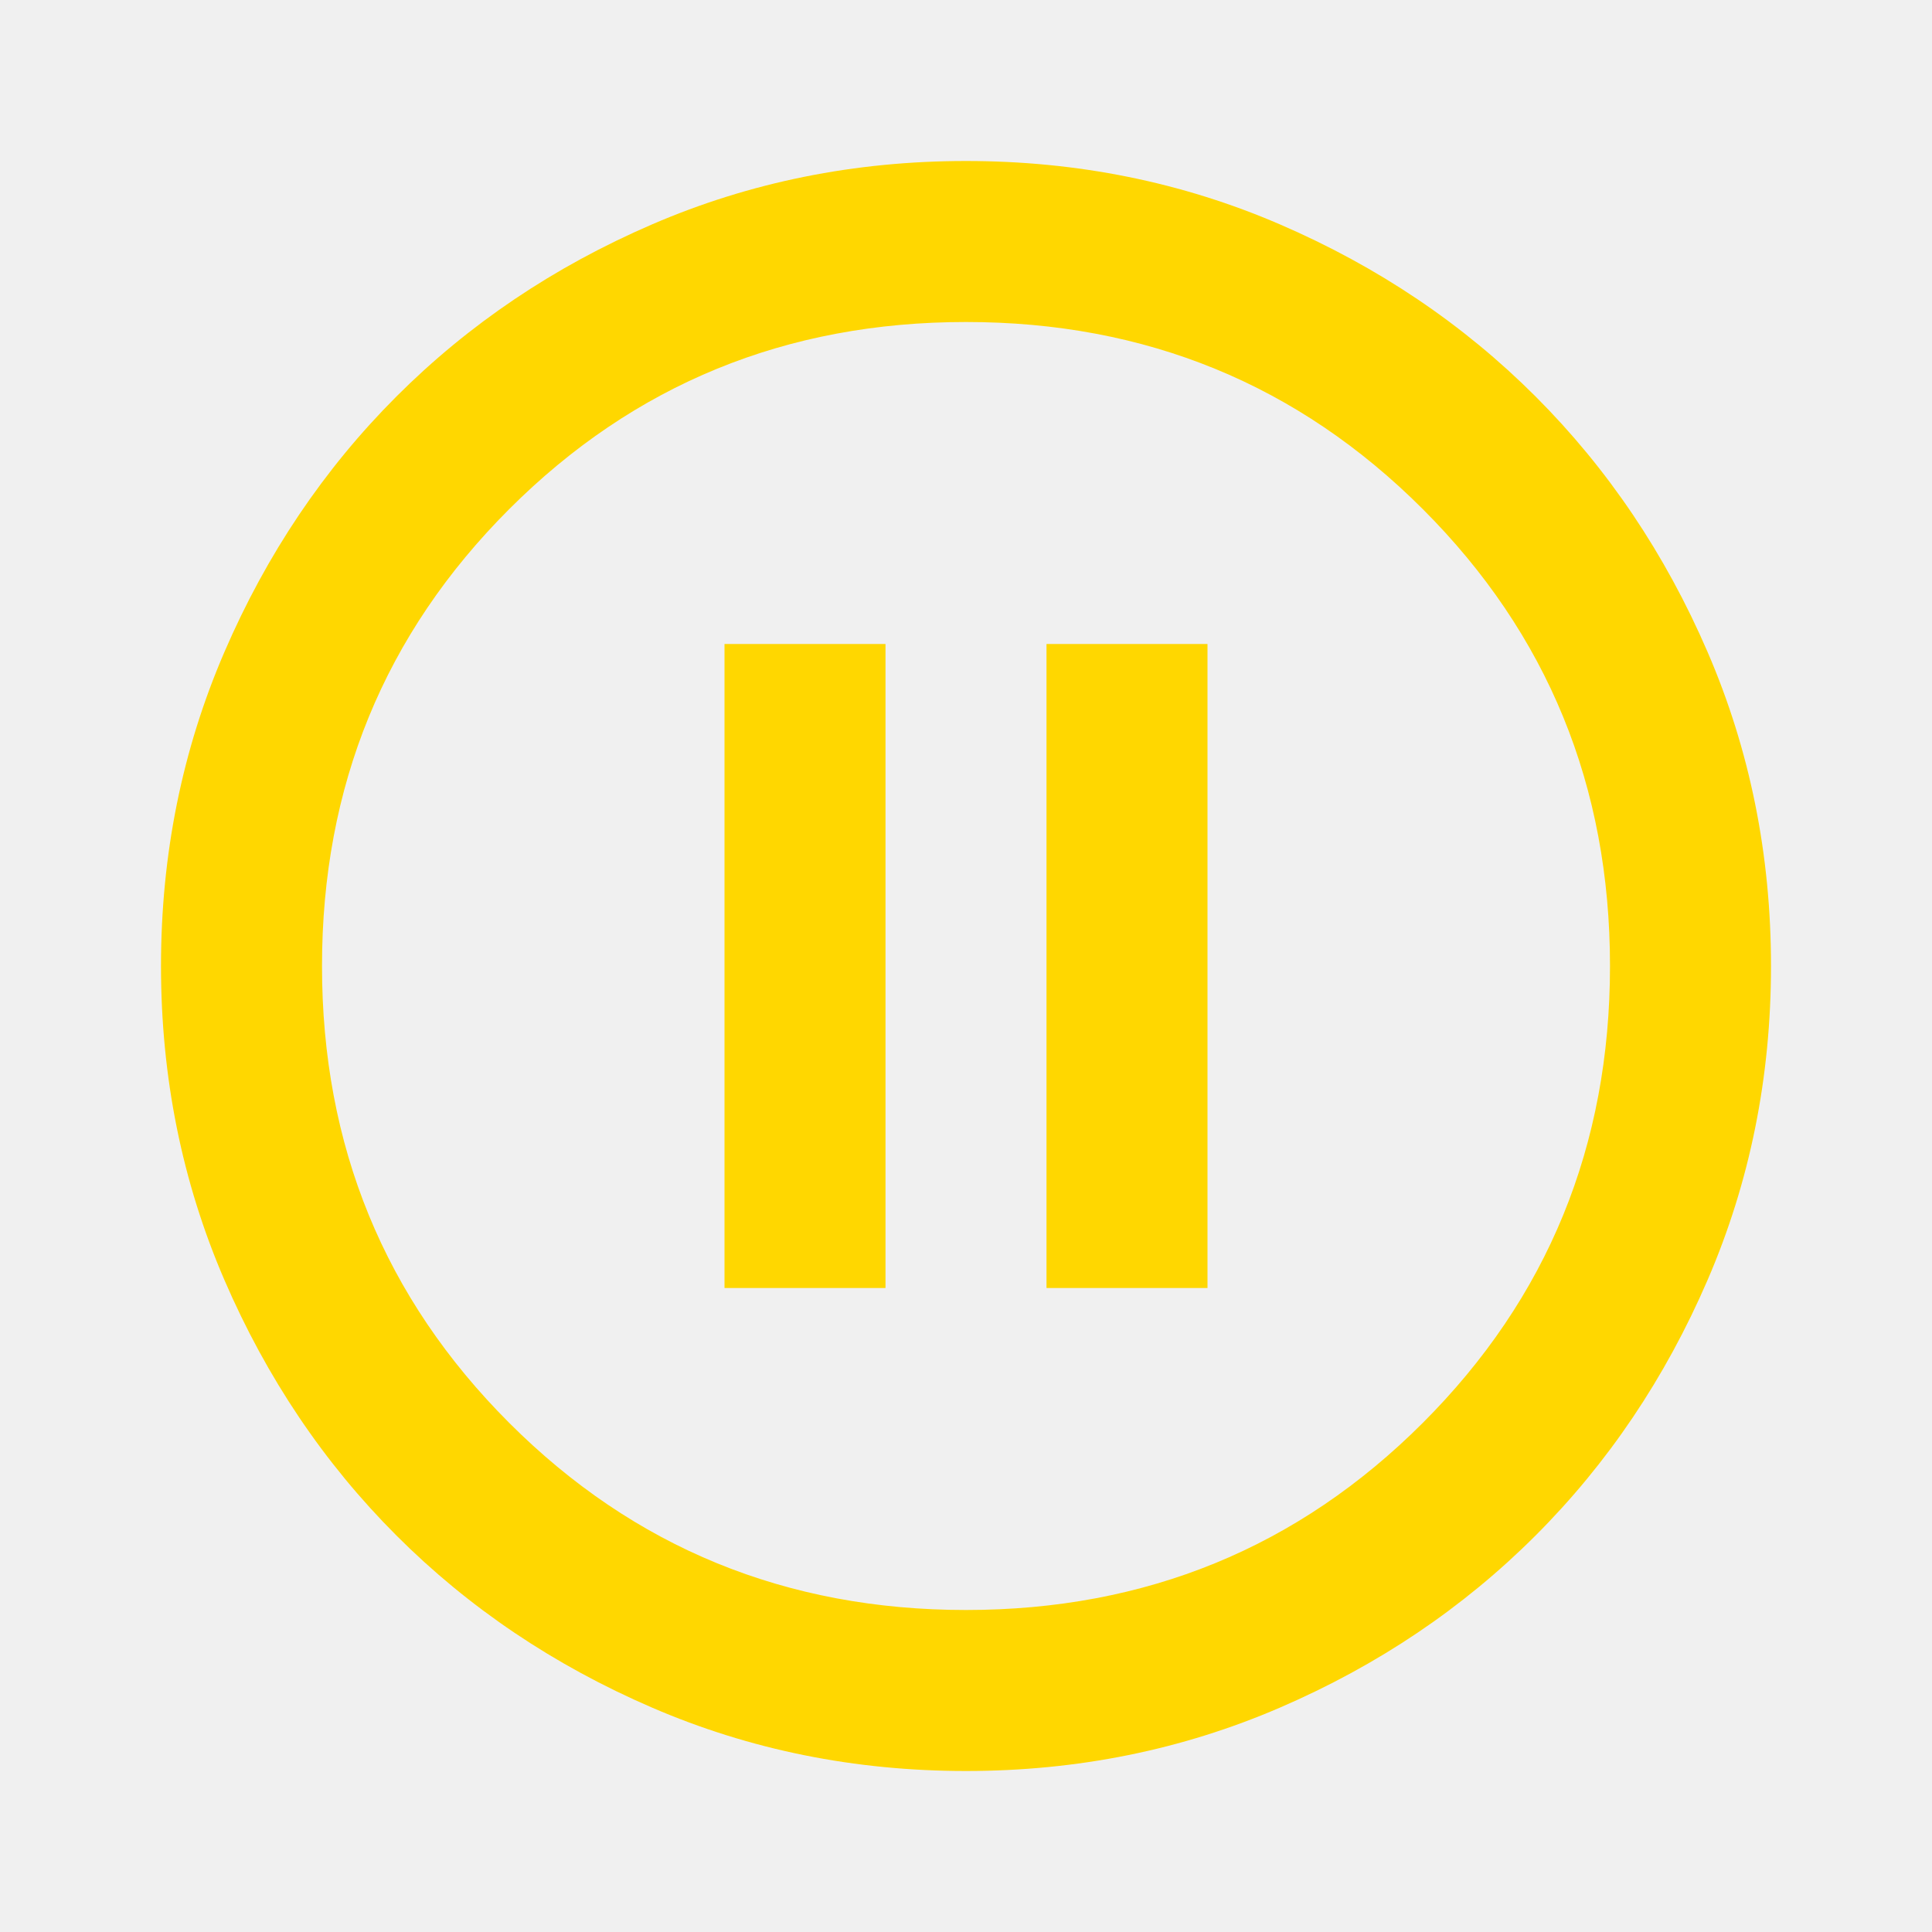
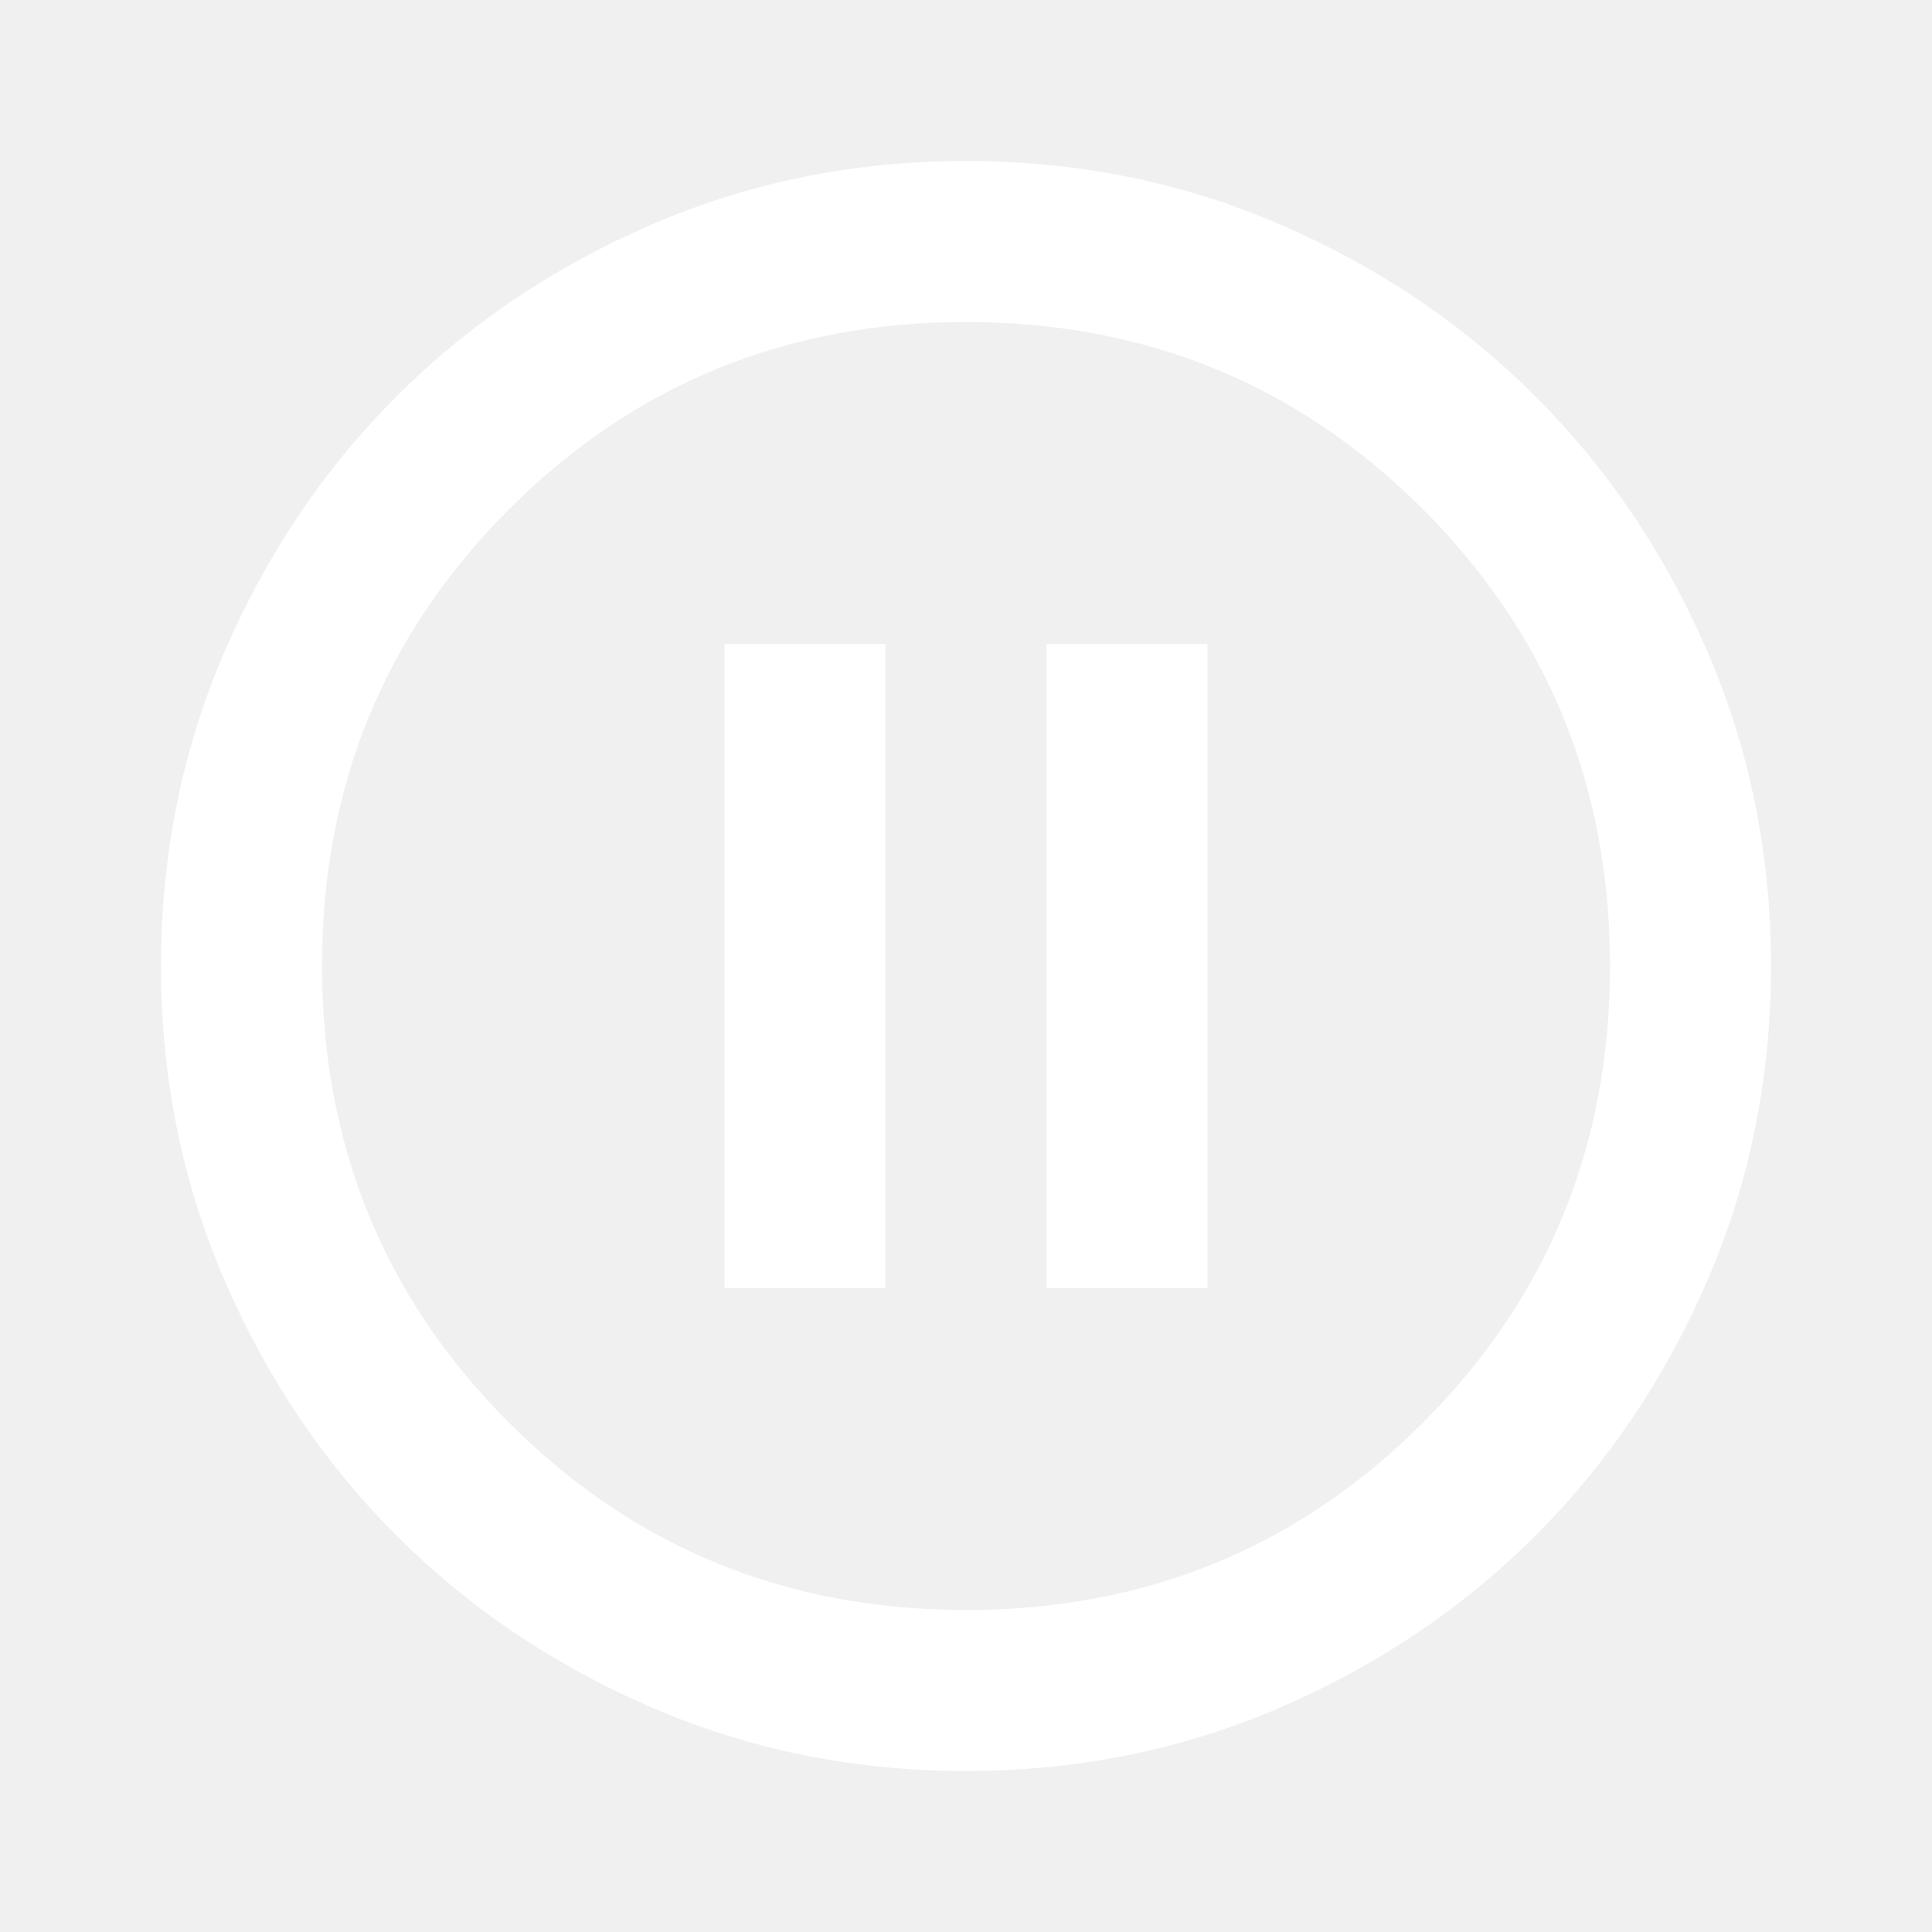
- <svg xmlns="http://www.w3.org/2000/svg" height="24px" viewBox="0 -960 960 960" width="24px" fill="gold">
+ <svg xmlns="http://www.w3.org/2000/svg" height="24px" viewBox="0 -960 960 960" width="24px" fill="#fff">
  <path d="M360-320h80v-320h-80v320Zm160 0h80v-320h-80v320ZM480-80q-83 0-156-31.5T197-197q-54-54-85.5-127T80-480q0-83 31.5-156T197-763q54-54 127-85.5T480-880q83 0 156 31.5T763-763q54 54 85.5 127T880-480q0 83-31.5 156T763-197q-54 54-127 85.5T480-80Zm0-80q134 0 227-93t93-227q0-134-93-227t-227-93q-134 0-227 93t-93 227q0 134 93 227t227 93Zm0-320Z" />
</svg>
